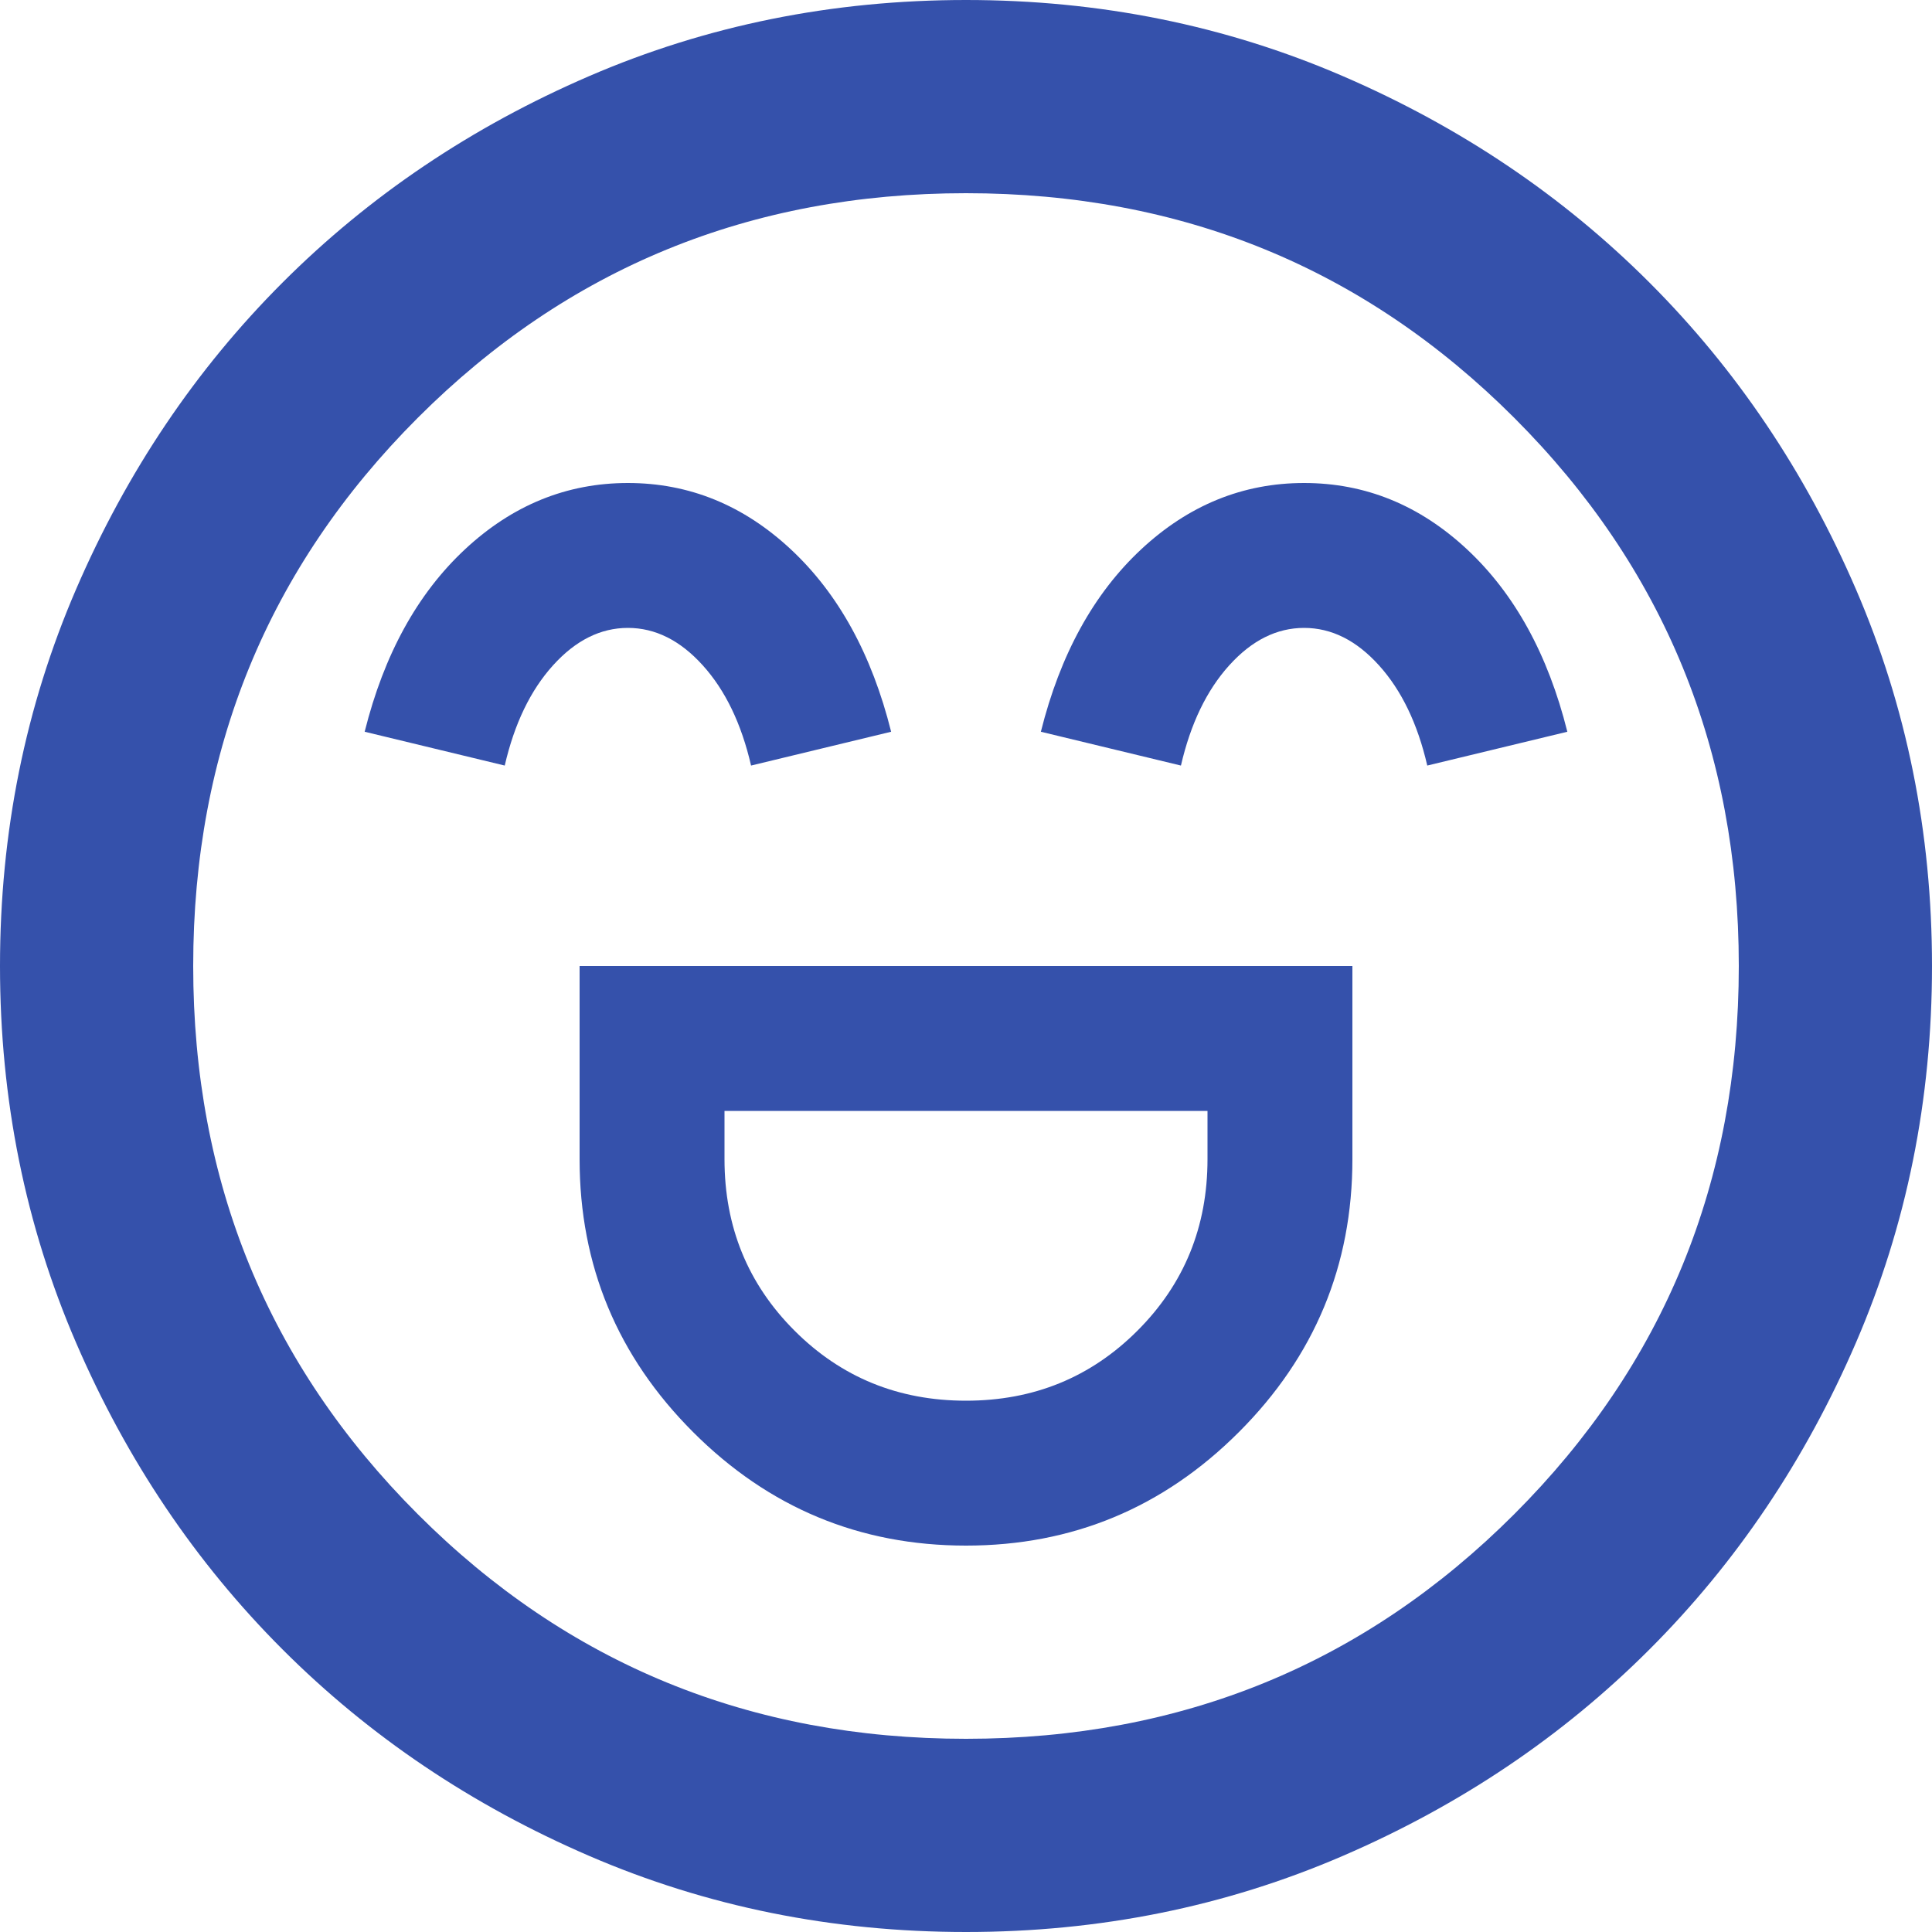
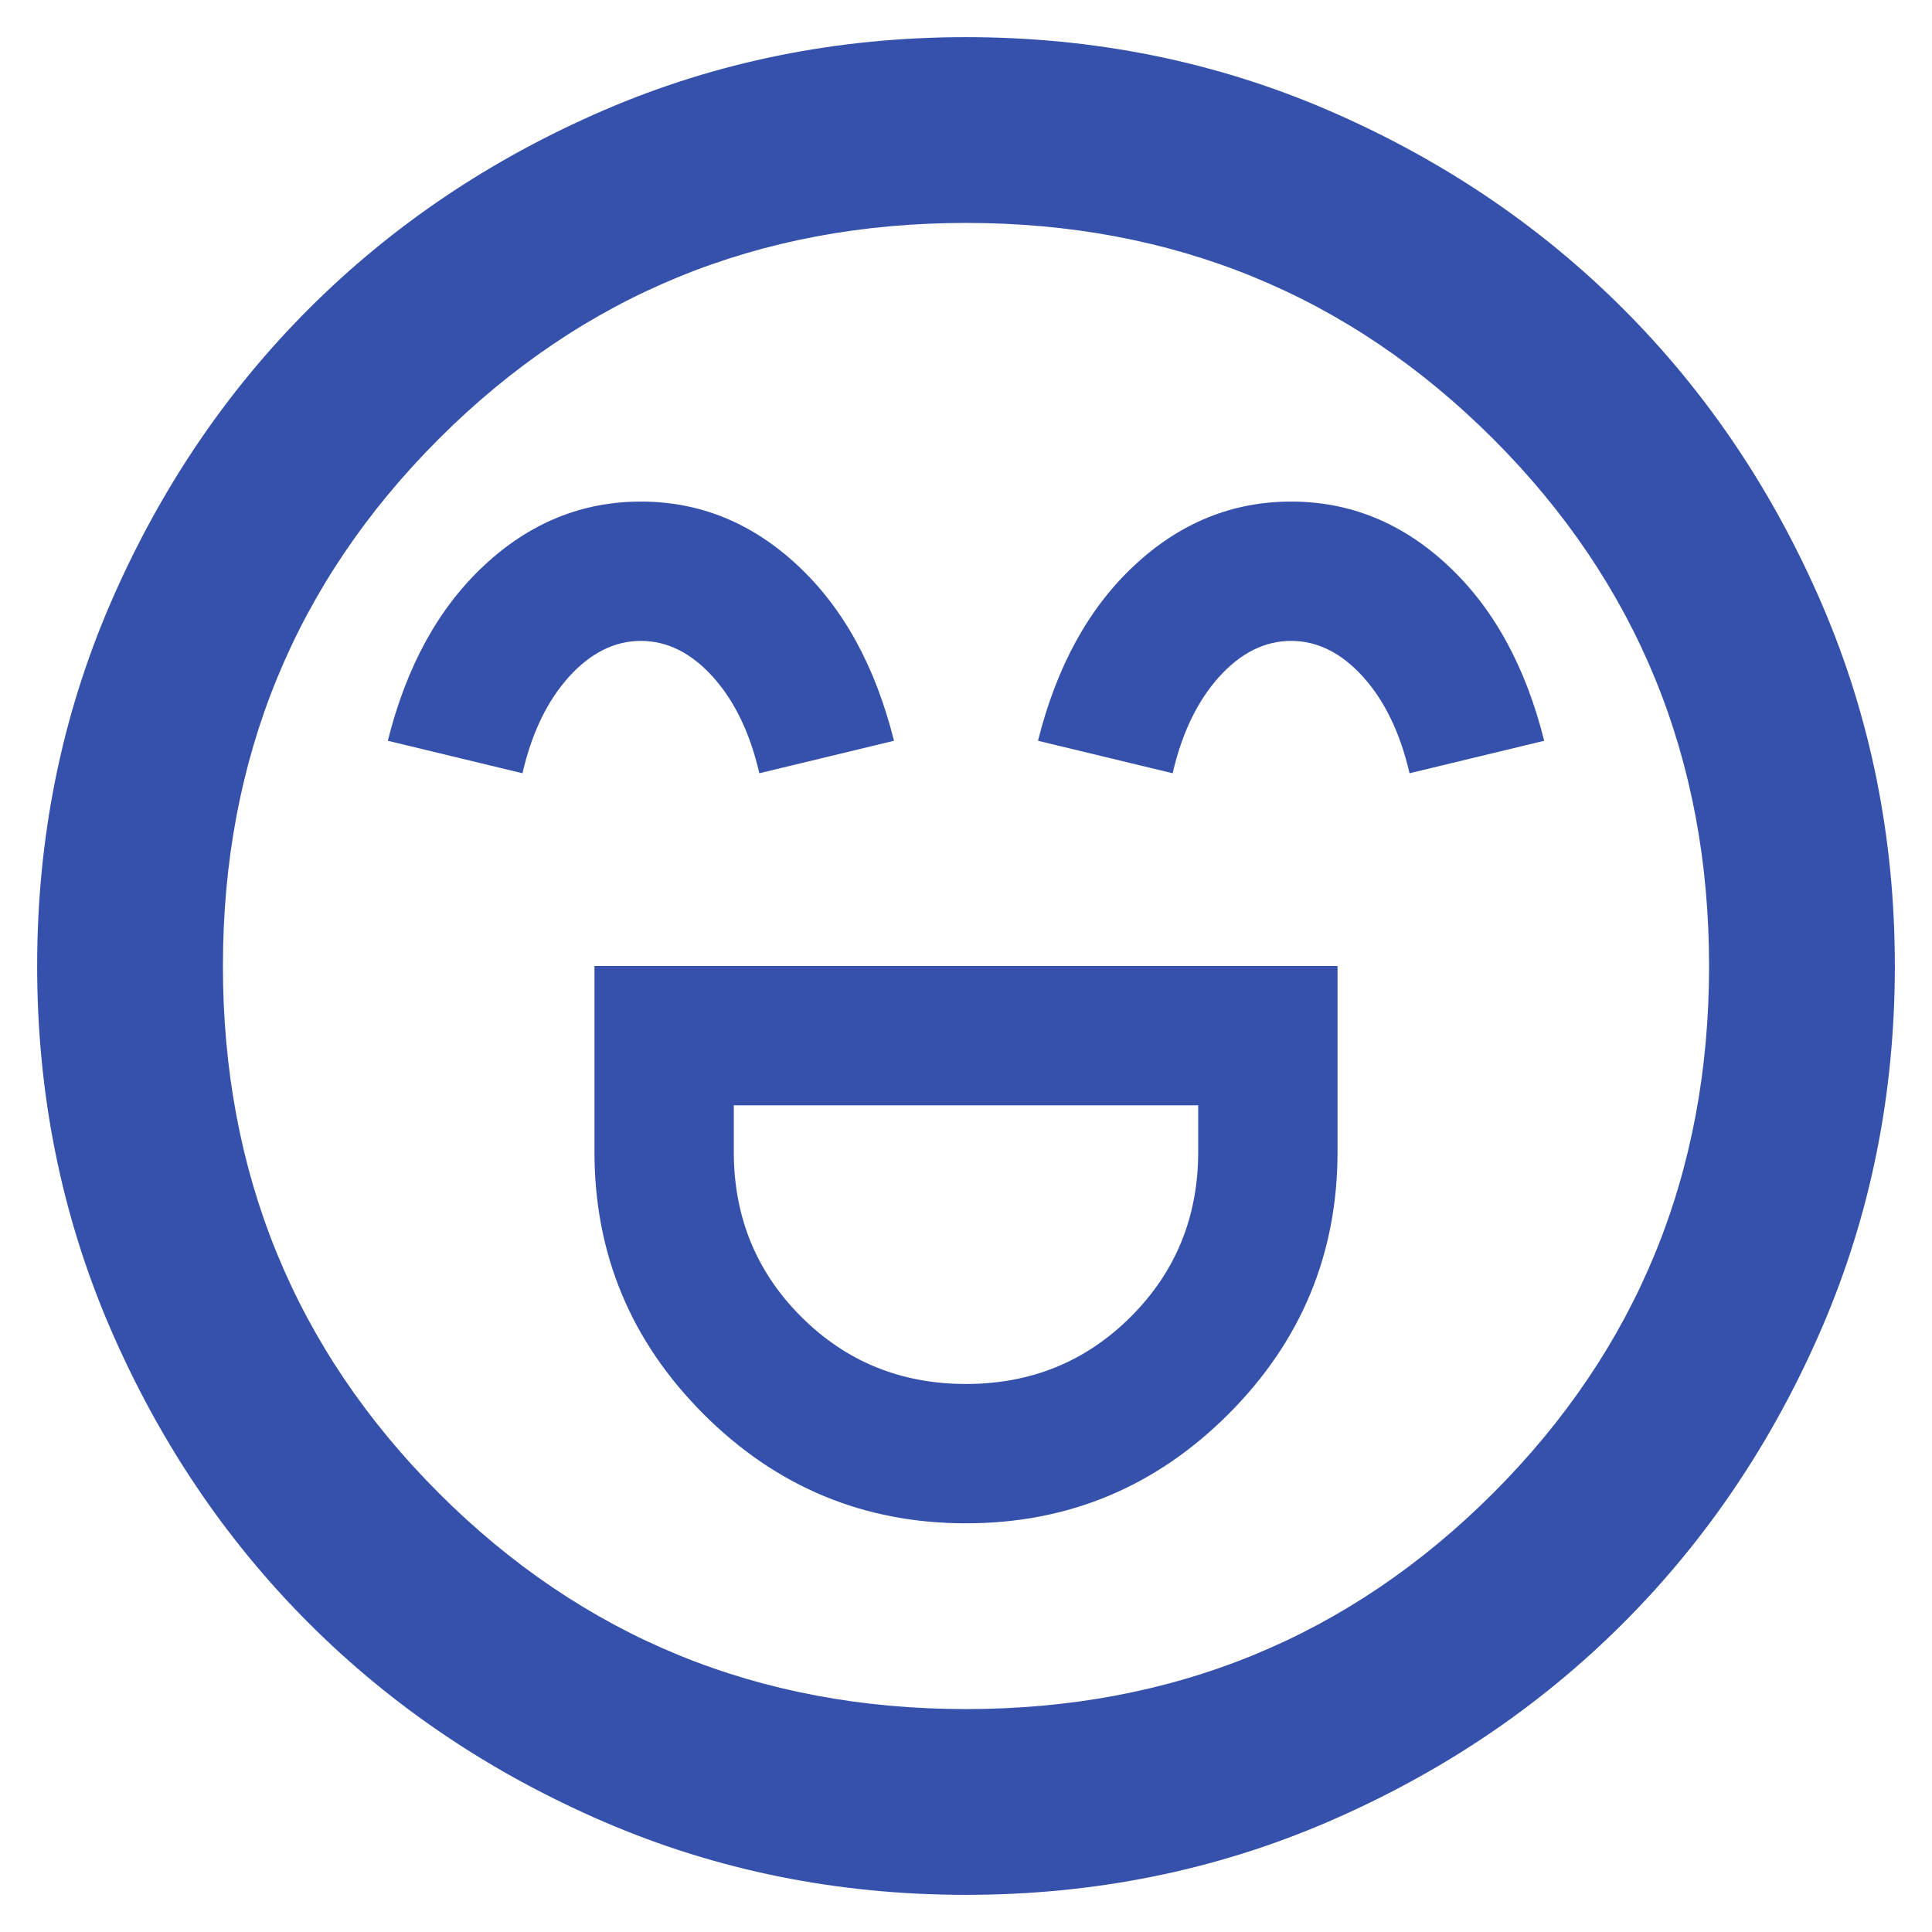
- <svg xmlns="http://www.w3.org/2000/svg" width="40" height="40" viewBox="0 0 40 40" fill="none">
-   <path d="M12 20V24C12 26.2 12.783 28.083 14.35 29.65C15.917 31.217 17.8 32 20 32C22.2 32 24.083 31.217 25.65 29.65C27.217 28.083 28 26.2 28 24V20H12ZM20 29C18.6 29 17.417 28.517 16.45 27.55C15.483 26.583 15 25.4 15 24V23H25V24C25 25.4 24.517 26.583 23.55 27.55C22.583 28.517 21.4 29 20 29ZM13 10C11.733 10 10.608 10.458 9.625 11.375C8.642 12.292 7.95 13.55 7.55 15.15L10.45 15.85C10.65 14.983 10.983 14.292 11.45 13.775C11.917 13.258 12.433 13 13 13C13.567 13 14.083 13.258 14.55 13.775C15.017 14.292 15.35 14.983 15.55 15.85L18.45 15.15C18.05 13.55 17.358 12.292 16.375 11.375C15.392 10.458 14.267 10 13 10ZM27 10C25.733 10 24.608 10.458 23.625 11.375C22.642 12.292 21.95 13.55 21.55 15.15L24.45 15.85C24.65 14.983 24.983 14.292 25.45 13.775C25.917 13.258 26.433 13 27 13C27.567 13 28.083 13.258 28.55 13.775C29.017 14.292 29.35 14.983 29.55 15.85L32.45 15.15C32.05 13.55 31.358 12.292 30.375 11.375C29.392 10.458 28.267 10 27 10ZM20 40C17.233 40 14.633 39.475 12.2 38.425C9.767 37.375 7.65 35.95 5.85 34.15C4.05 32.35 2.625 30.233 1.575 27.8C0.525 25.367 0 22.767 0 20C0 17.233 0.525 14.633 1.575 12.2C2.625 9.767 4.05 7.65 5.85 5.85C7.65 4.05 9.767 2.625 12.2 1.575C14.633 0.525 17.233 0 20 0C22.767 0 25.367 0.525 27.8 1.575C30.233 2.625 32.35 4.05 34.15 5.85C35.95 7.65 37.375 9.767 38.425 12.2C39.475 14.633 40 17.233 40 20C40 22.767 39.475 25.367 38.425 27.8C37.375 30.233 35.95 32.35 34.15 34.15C32.35 35.95 30.233 37.375 27.8 38.425C25.367 39.475 22.767 40 20 40ZM20 36C24.467 36 28.25 34.45 31.35 31.35C34.45 28.25 36 24.467 36 20C36 15.533 34.45 11.75 31.35 8.65C28.25 5.55 24.467 4 20 4C15.533 4 11.75 5.55 8.65 8.65C5.55 11.75 4 15.533 4 20C4 24.467 5.55 28.25 8.65 31.35C11.75 34.45 15.533 36 20 36Z" fill="#3551AB" />
+ <svg xmlns="http://www.w3.org/2000/svg" width="26" height="26" viewBox="0 0 26 26" fill="none">
+   <path d="M8 13V15.5C8 16.875 8.49 18.052 9.469 19.031C10.448 20.01 11.625 20.5 13 20.5C14.375 20.5 15.552 20.01 16.531 19.031C17.51 18.052 18 16.875 18 15.5V13H8ZM13 18.625C12.125 18.625 11.385 18.323 10.781 17.719C10.177 17.115 9.875 16.375 9.875 15.5V14.875H16.125V15.5C16.125 16.375 15.823 17.115 15.219 17.719C14.615 18.323 13.875 18.625 13 18.625ZM8.625 6.75C7.833 6.75 7.13 7.036 6.516 7.609C5.901 8.182 5.469 8.969 5.219 9.969L7.031 10.406C7.156 9.865 7.365 9.432 7.656 9.109C7.948 8.786 8.271 8.625 8.625 8.625C8.979 8.625 9.302 8.786 9.594 9.109C9.885 9.432 10.094 9.865 10.219 10.406L12.031 9.969C11.781 8.969 11.349 8.182 10.734 7.609C10.12 7.036 9.417 6.75 8.625 6.75ZM17.375 6.75C16.583 6.75 15.88 7.036 15.266 7.609C14.651 8.182 14.219 8.969 13.969 9.969L15.781 10.406C15.906 9.865 16.115 9.432 16.406 9.109C16.698 8.786 17.021 8.625 17.375 8.625C17.729 8.625 18.052 8.786 18.344 9.109C18.635 9.432 18.844 9.865 18.969 10.406L20.781 9.969C20.531 8.969 20.099 8.182 19.484 7.609C18.87 7.036 18.167 6.75 17.375 6.75ZM13 25.5C11.271 25.5 9.646 25.172 8.125 24.516C6.604 23.859 5.281 22.969 4.156 21.844C3.031 20.719 2.141 19.396 1.484 17.875C0.828 16.354 0.5 14.729 0.5 13C0.5 11.271 0.828 9.646 1.484 8.125C2.141 6.604 3.031 5.281 4.156 4.156C5.281 3.031 6.604 2.141 8.125 1.484C9.646 0.828 11.271 0.5 13 0.5C14.729 0.5 16.354 0.828 17.875 1.484C19.396 2.141 20.719 3.031 21.844 4.156C22.969 5.281 23.859 6.604 24.516 8.125C25.172 9.646 25.5 11.271 25.5 13C25.5 14.729 25.172 16.354 24.516 17.875C23.859 19.396 22.969 20.719 21.844 21.844C20.719 22.969 19.396 23.859 17.875 24.516C16.354 25.172 14.729 25.5 13 25.5ZM13 23C15.792 23 18.156 22.031 20.094 20.094C22.031 18.156 23 15.792 23 13C23 10.208 22.031 7.844 20.094 5.906C18.156 3.969 15.792 3 13 3C10.208 3 7.844 3.969 5.906 5.906C3.969 7.844 3 10.208 3 13C3 15.792 3.969 18.156 5.906 20.094C7.844 22.031 10.208 23 13 23Z" fill="#3551AB" />
</svg>
